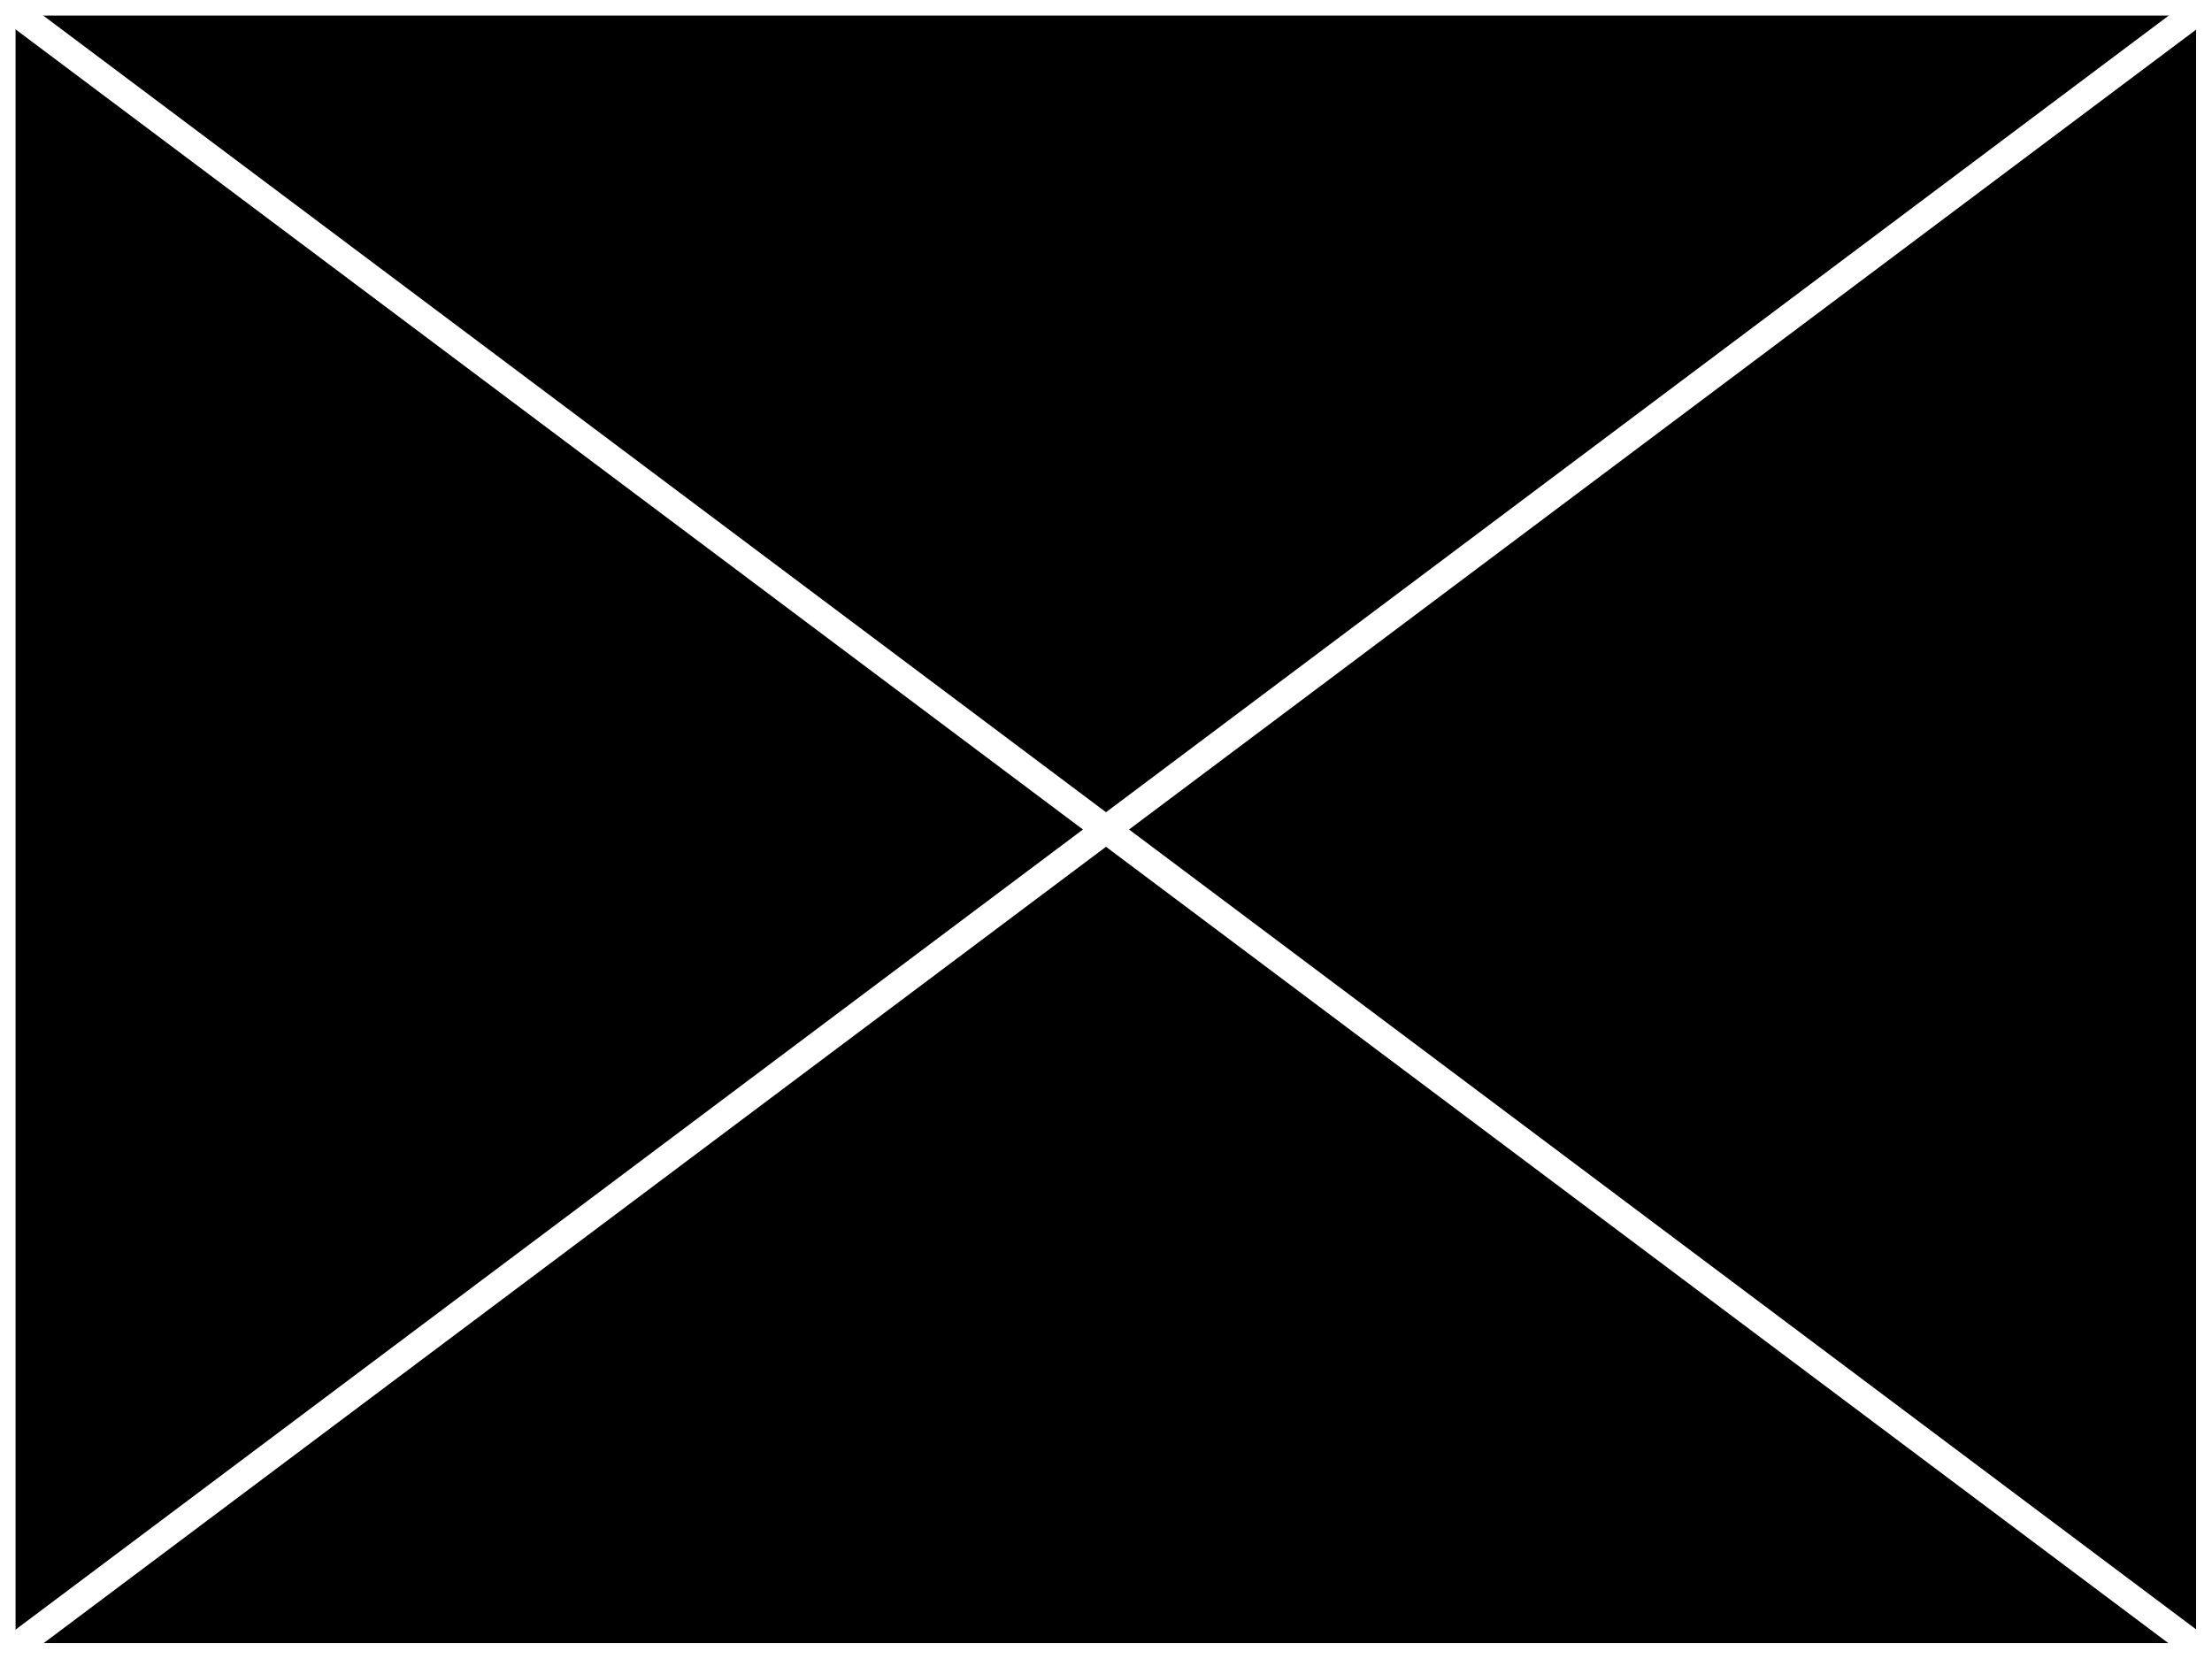
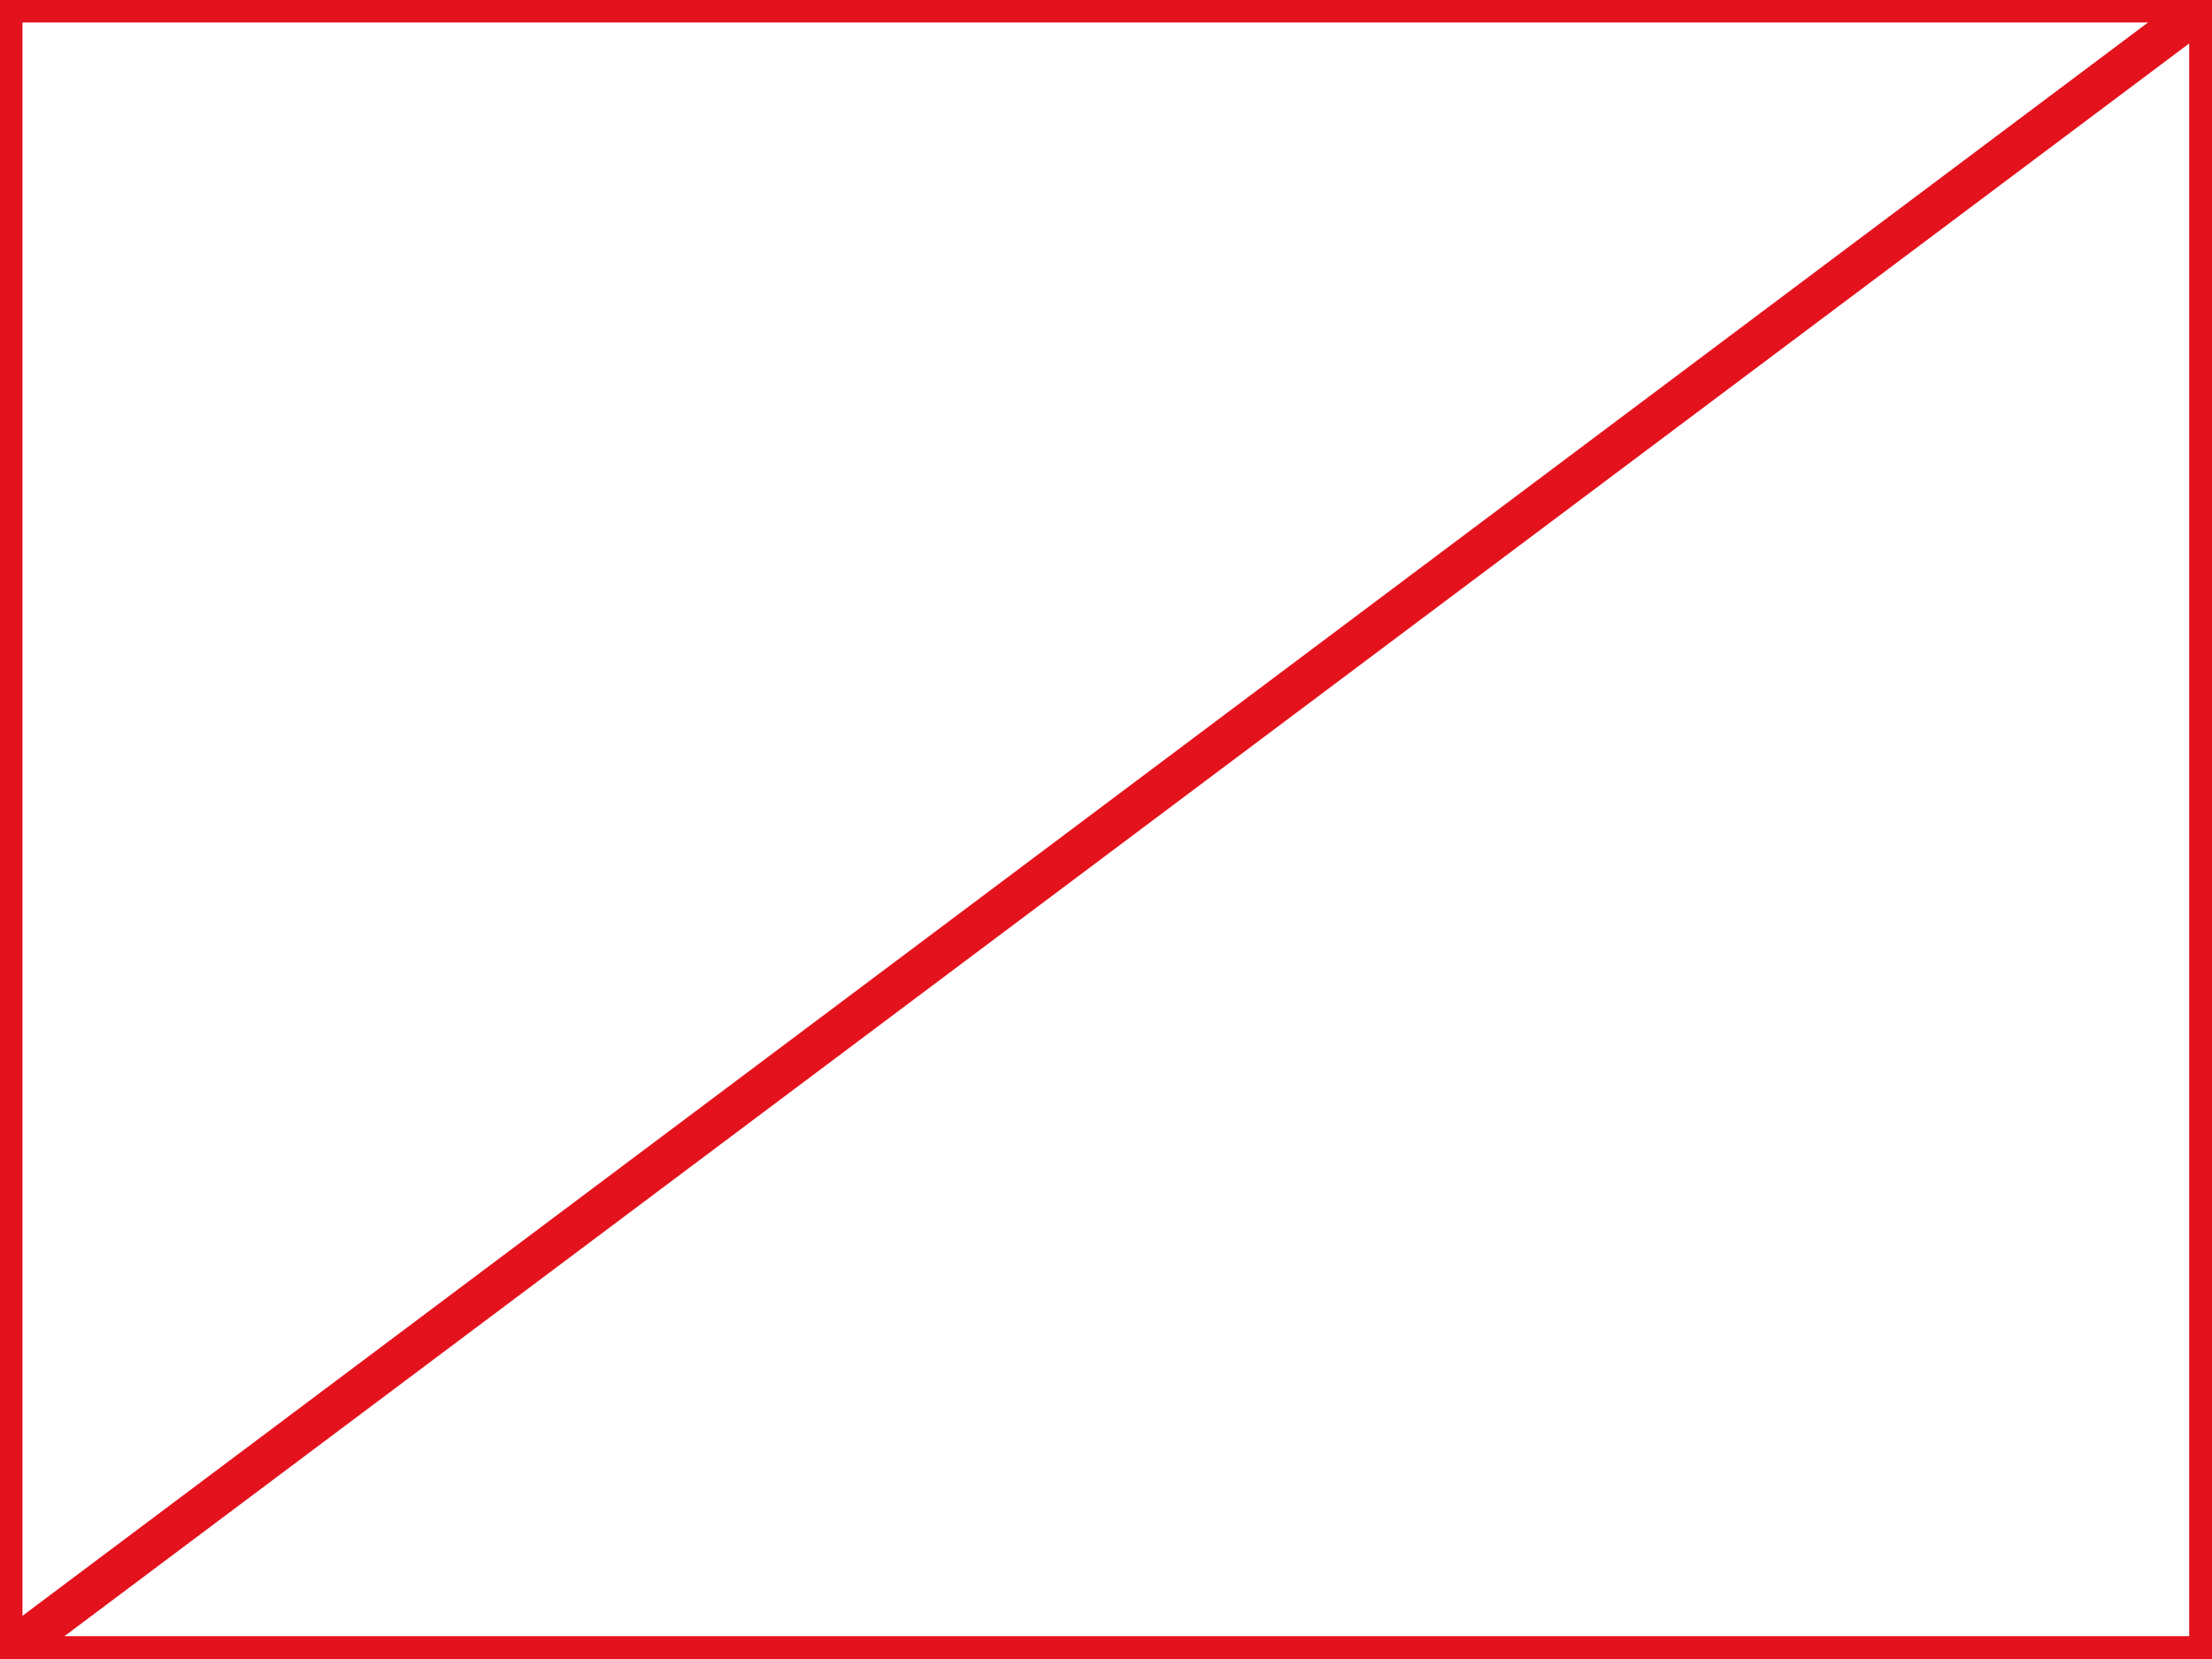
<svg xmlns="http://www.w3.org/2000/svg" id="flag-icons-xx" viewBox="0 0 640 480">
-   <path id="rect27" d="M.5.5h638.9v478.9H.5z" style="fill:#000;fill-opacity:1;fill-rule:evenodd;stroke:#fff;stroke-width:8" />
-   <path id="path2797" d="m.5.5 639 479" style="fill:none;stroke:#fff;stroke-width:8px;stroke-linecap:butt;stroke-linejoin:miter" />
-   <path id="path2799" d="m639.5.5-639 479" style="fill:none;stroke:#fff;stroke-width:8px;stroke-linecap:butt;stroke-linejoin:miter" />
+   <path id="rect27" d="M.5.5h638.9v478.9H.5z" style="fill:#fff;fill-opacity:1;fill-rule:evenodd;stroke:#e3121d;stroke-width:12;stroke-opacity:1" />
+   <path id="path2799" d="m639.5.5-639 479" style="fill:none;stroke:#e3121d;stroke-width:12px;stroke-linecap:square;stroke-linejoin:miter;stroke-opacity:1" />
</svg>
